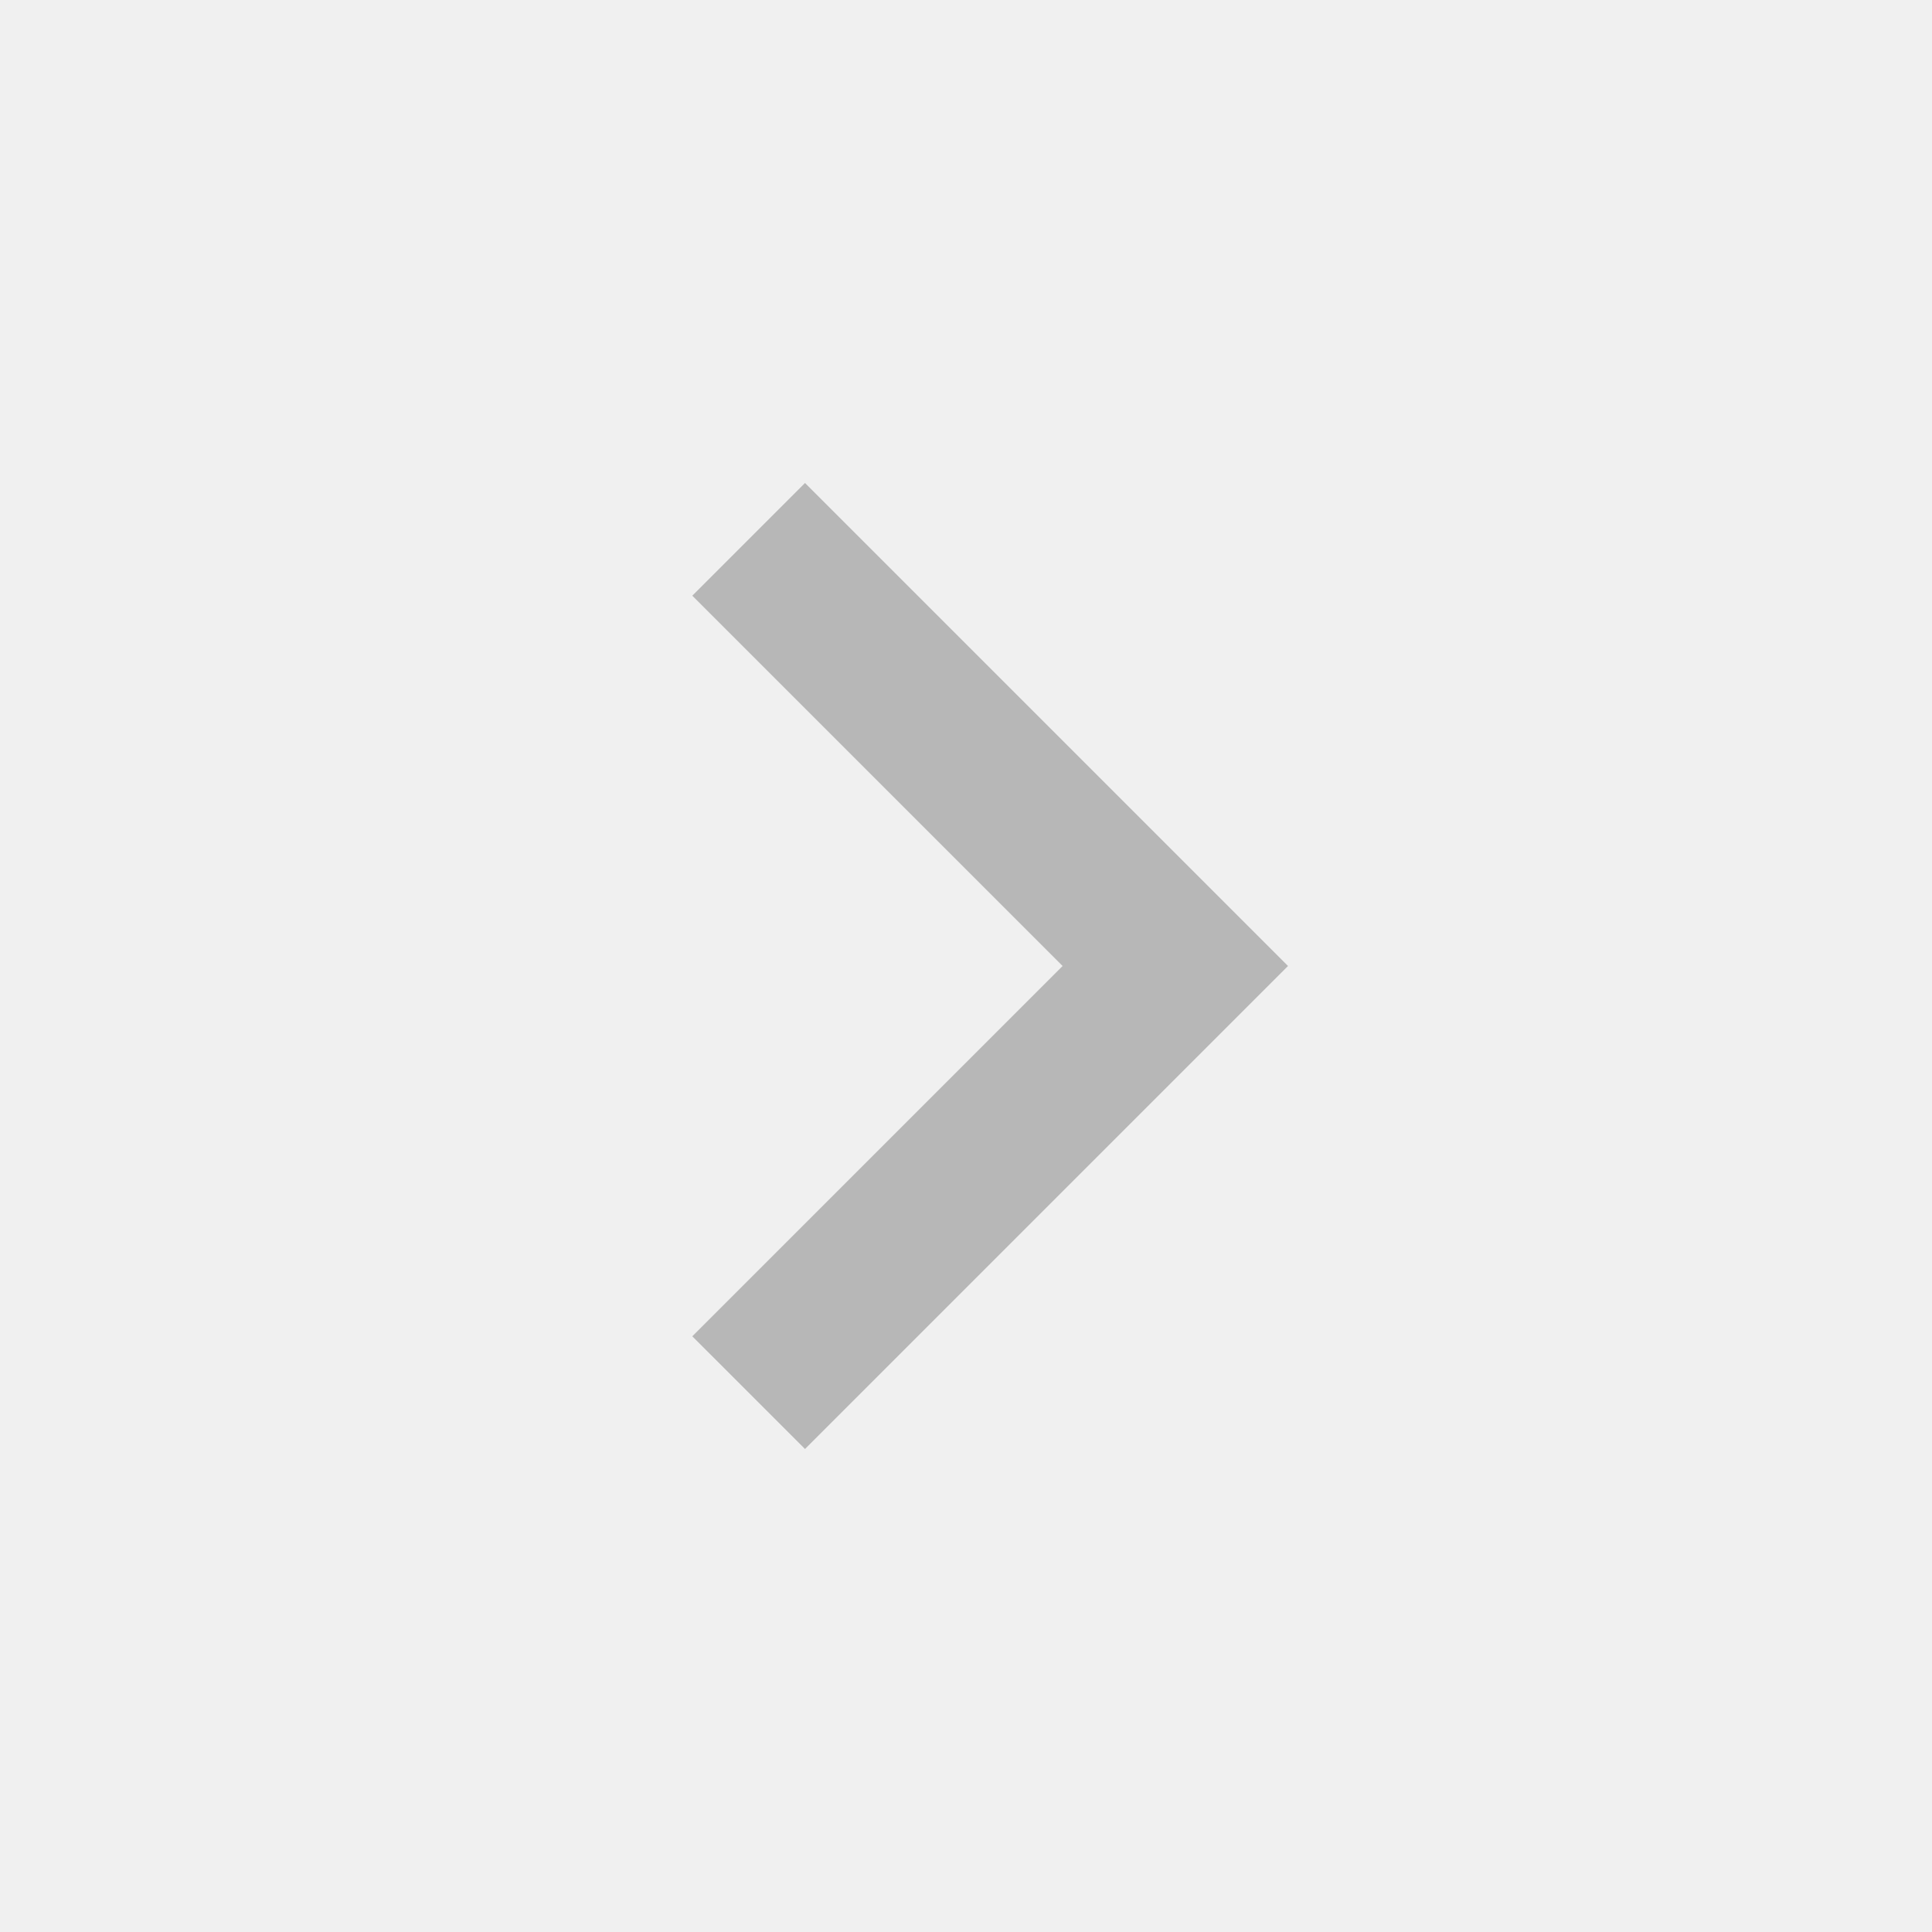
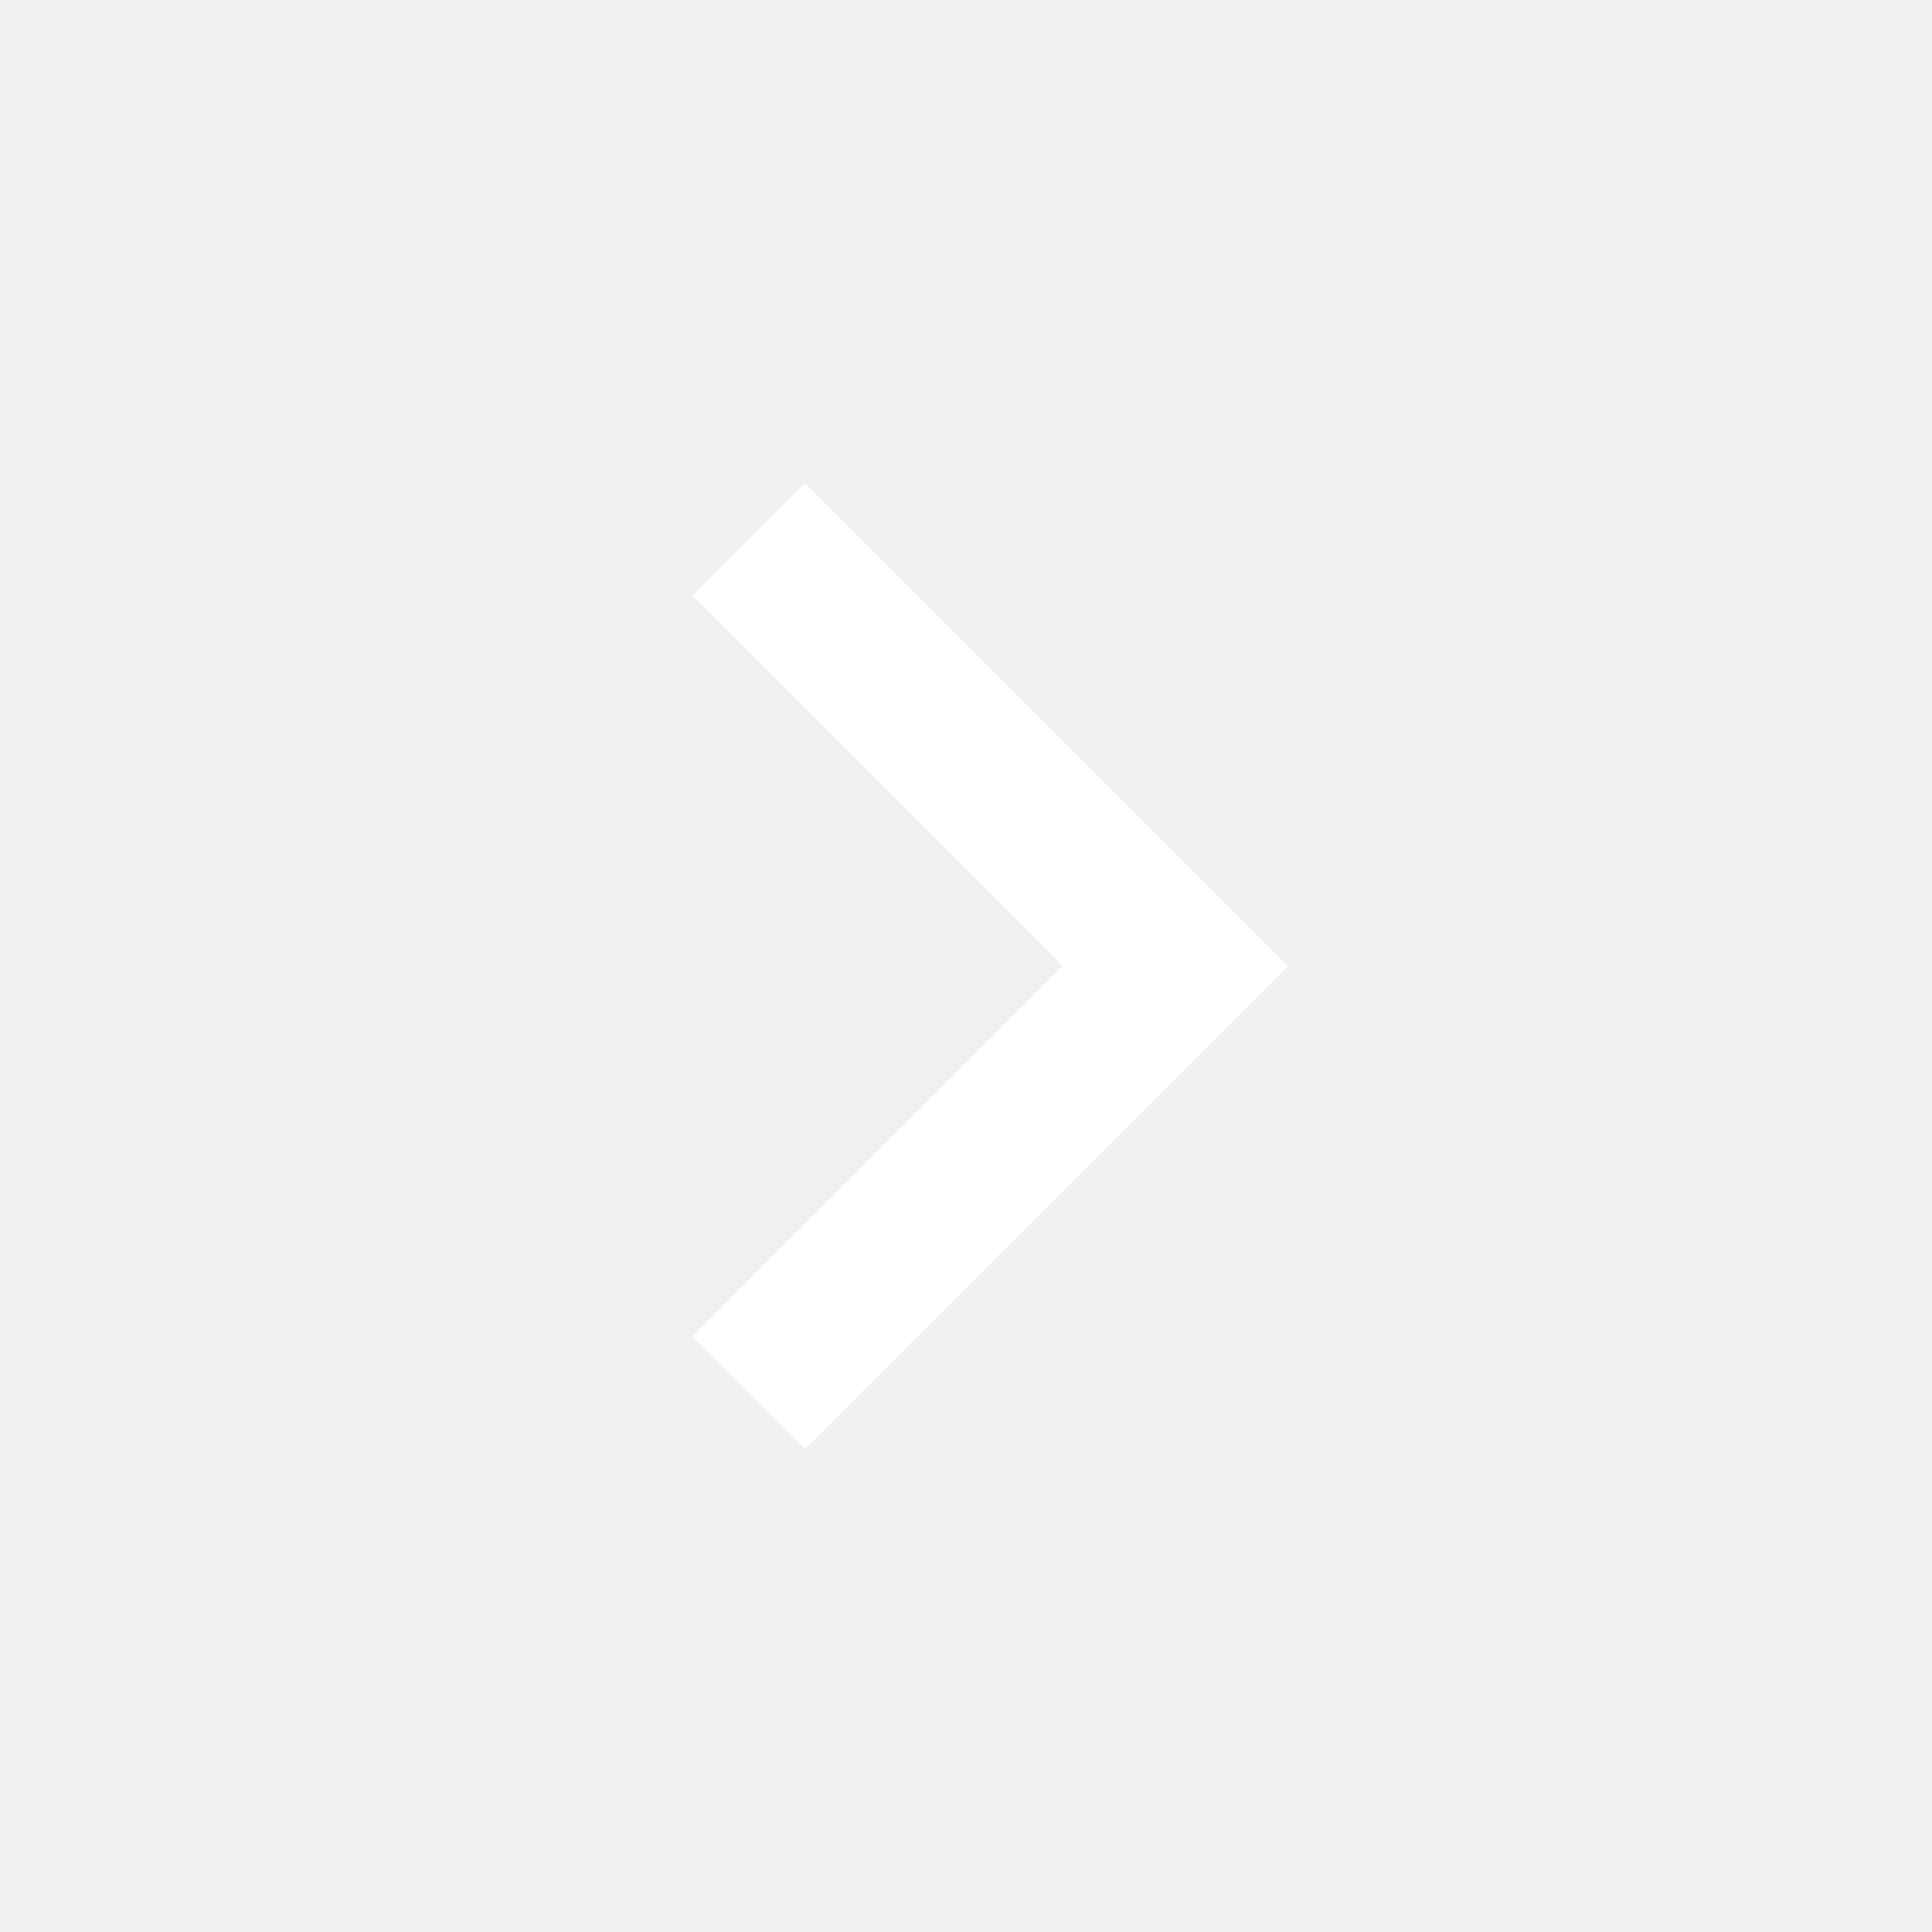
<svg xmlns="http://www.w3.org/2000/svg" version="1.1" id="Calque_1" x="0px" y="0px" viewBox="0 0 24 24" style="enable-background:new 0 0 24 24;" xml:space="preserve">
  <style type="text/css">
- 	.st0{fill:#B7B7B7;}
+ 	.st0{fill:#FFFFFF;}
</style>
  <path class="st0" d="M10,6L8.6,7.4l4.6,4.6l-4.6,4.6L10,18l6-6L10,6z" />
</svg>
